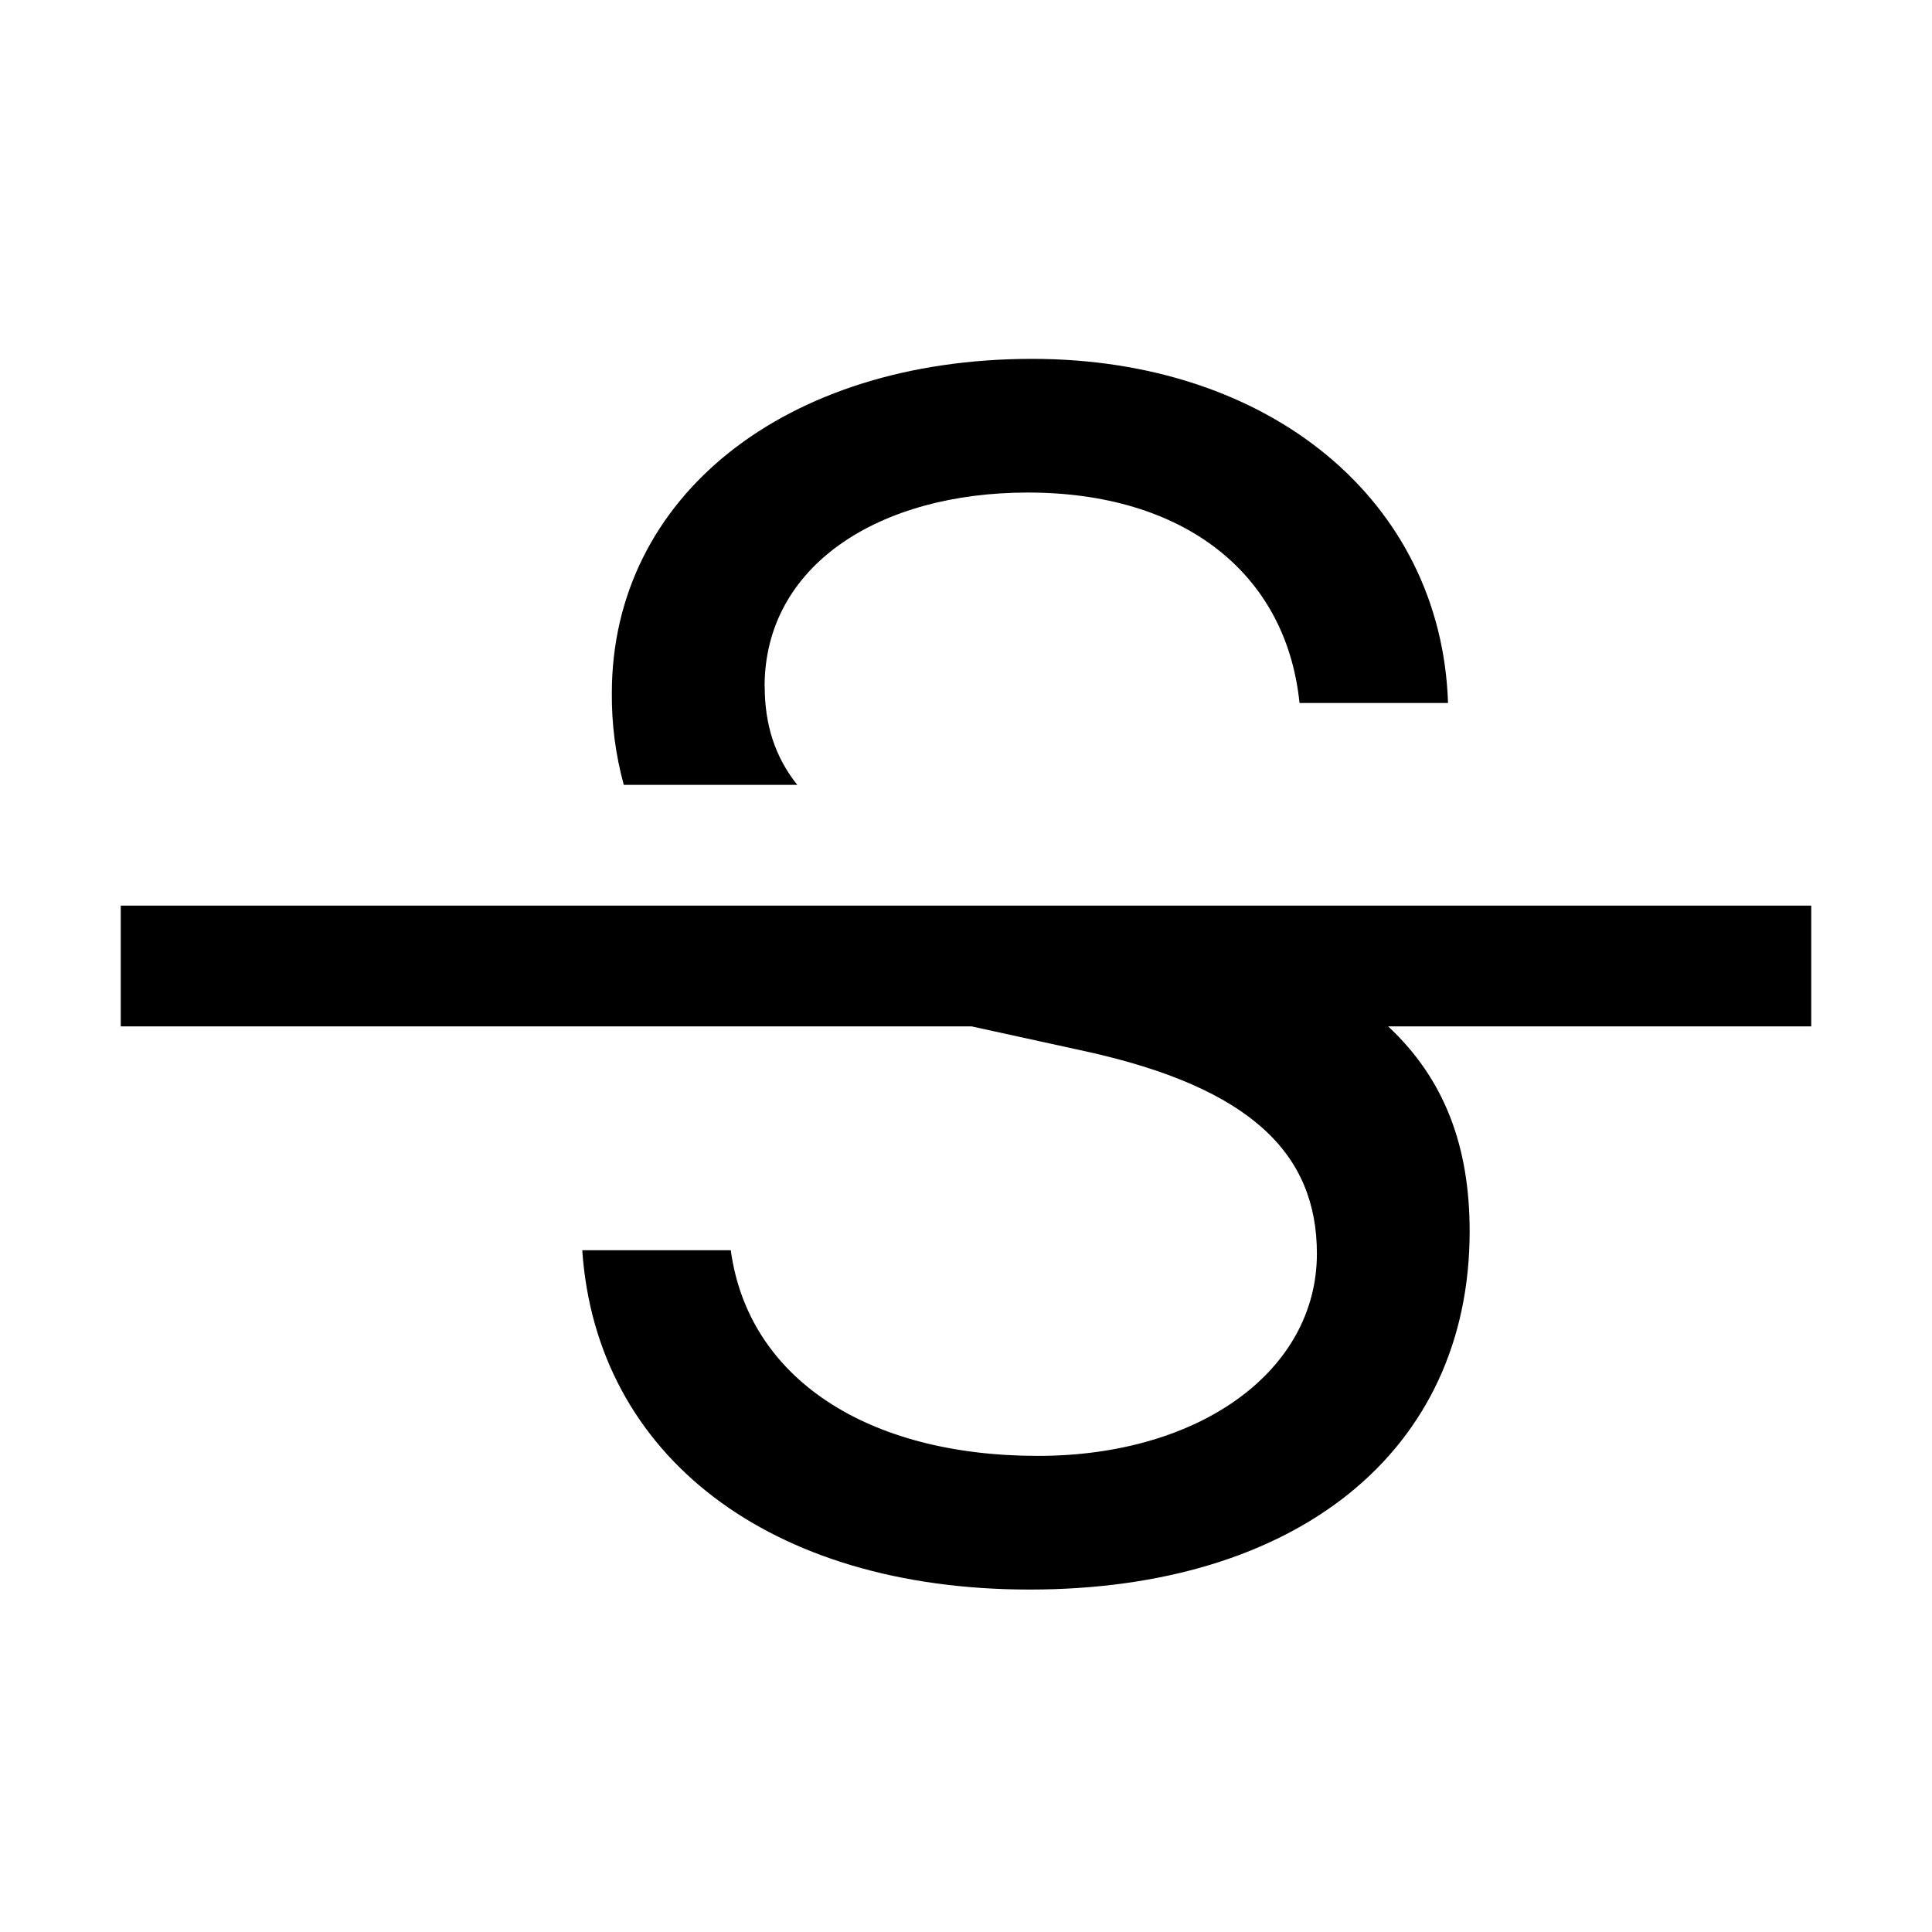
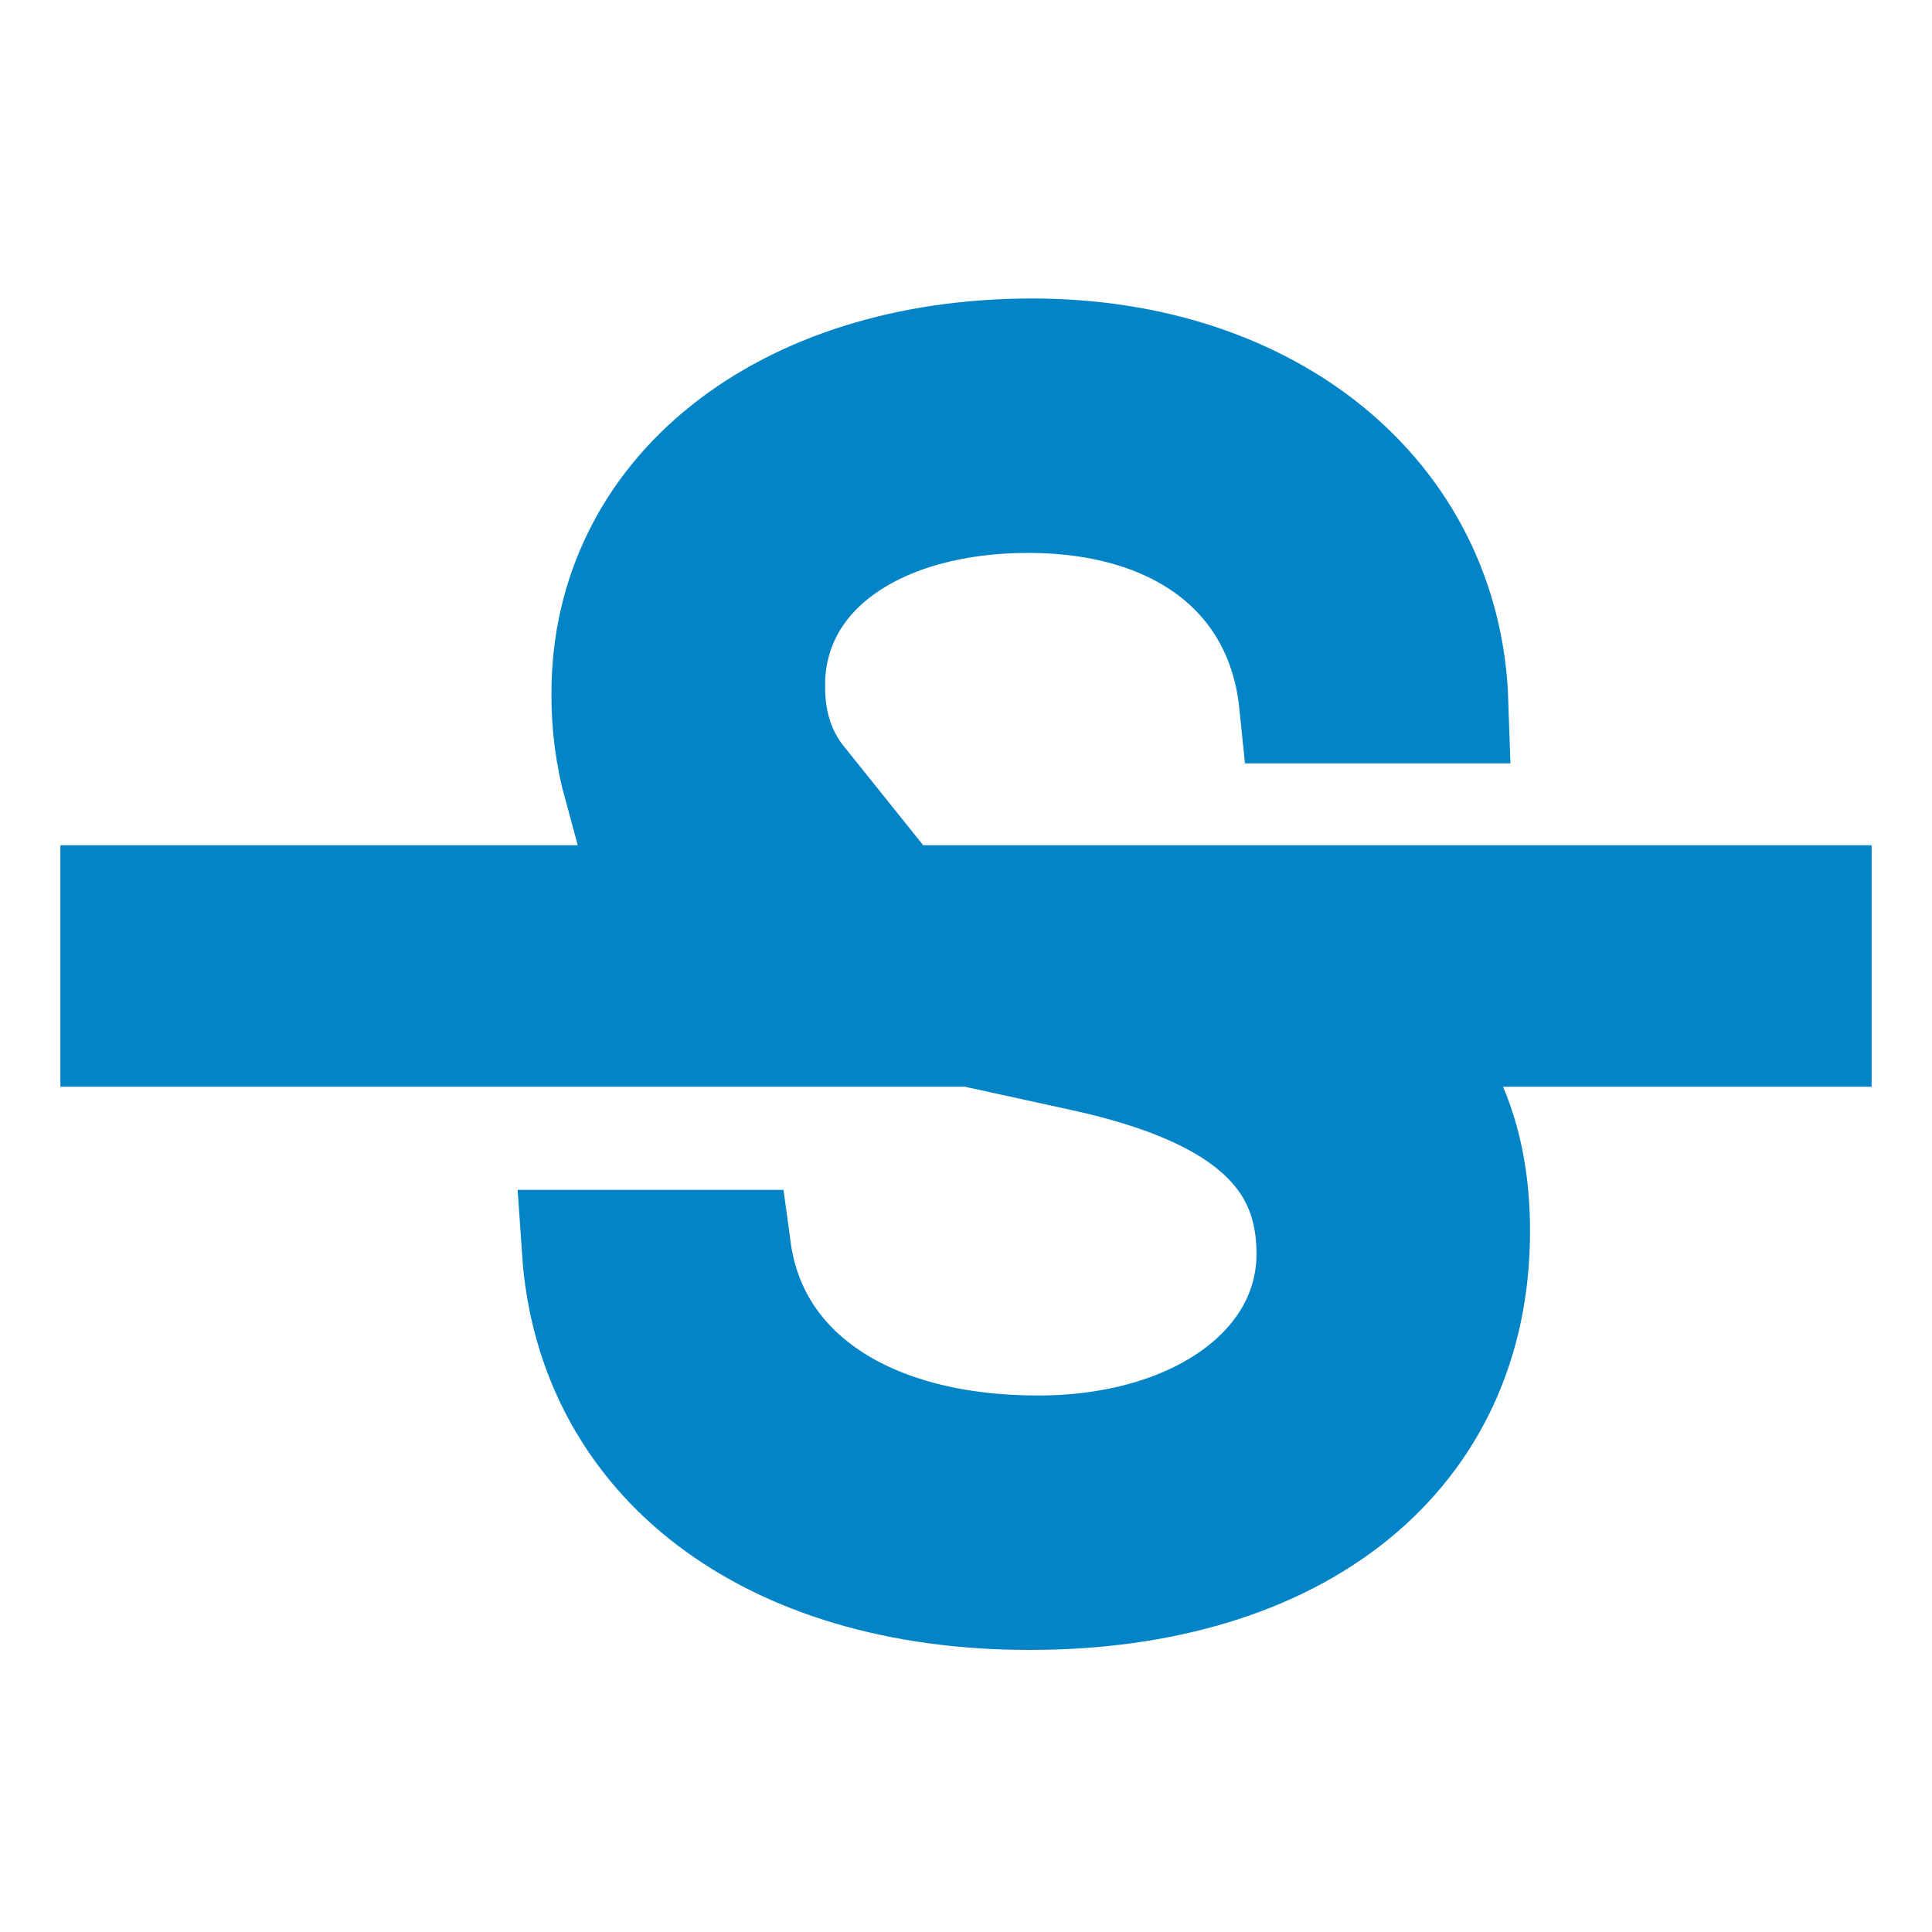
- <svg xmlns="http://www.w3.org/2000/svg" width="16" height="16" fill="currentColor" class="bi bi-type-strikethrough" viewBox="0 0 16 16">
+ <svg xmlns="http://www.w3.org/2000/svg" width="16" height="16" stroke="rgb(2 132 199)" fill="rgb(2 132 199)" class="bi bi-type-strikethrough" viewBox="0 0 16 16">
  <path d="M6.333 5.686c0 .31.083.581.27.814H5.166a2.776 2.776 0 0 1-.099-.76c0-1.627 1.436-2.768 3.48-2.768 1.969 0 3.39 1.175 3.445 2.85h-1.23c-.11-1.08-.964-1.743-2.25-1.743-1.23 0-2.18.602-2.18 1.607zm2.194 7.478c-2.153 0-3.589-1.107-3.705-2.81h1.23c.144 1.06 1.129 1.703 2.544 1.703 1.34 0 2.31-.705 2.31-1.675 0-.827-.547-1.374-1.914-1.675L8.046 8.5H1v-1h14v1h-3.504c.468.437.675.994.675 1.697 0 1.826-1.436 2.967-3.644 2.967z" />
</svg>
